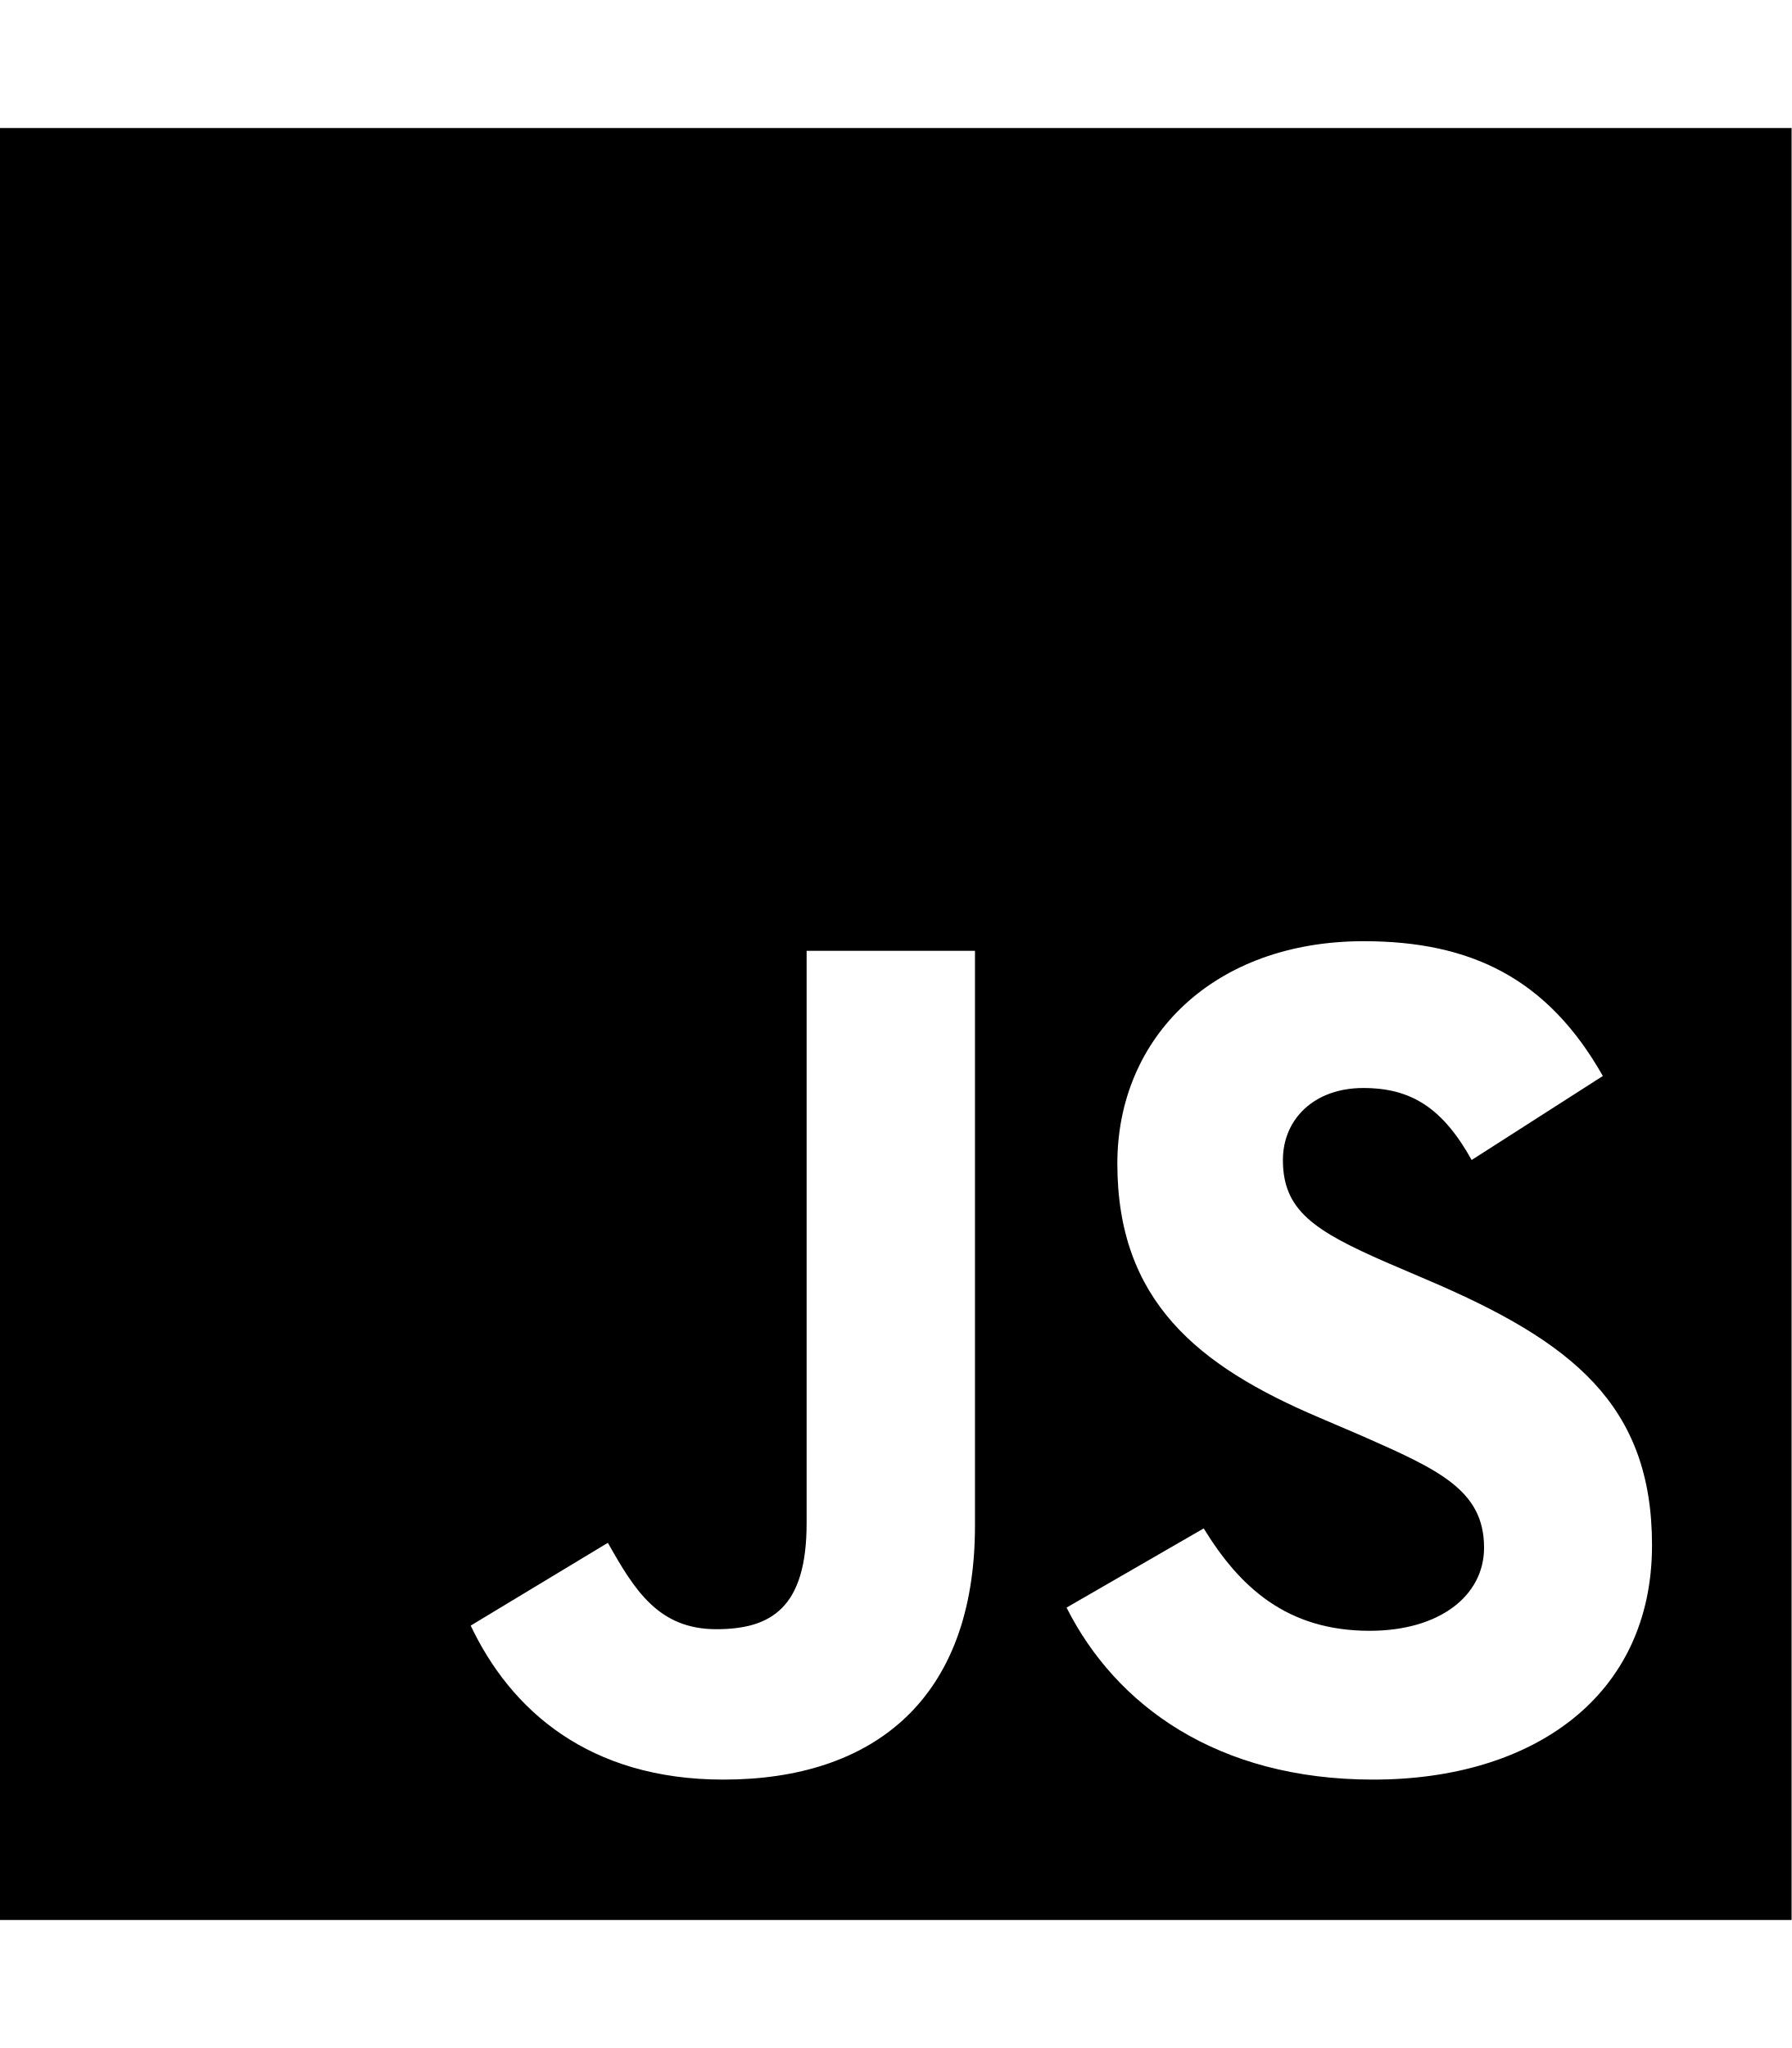
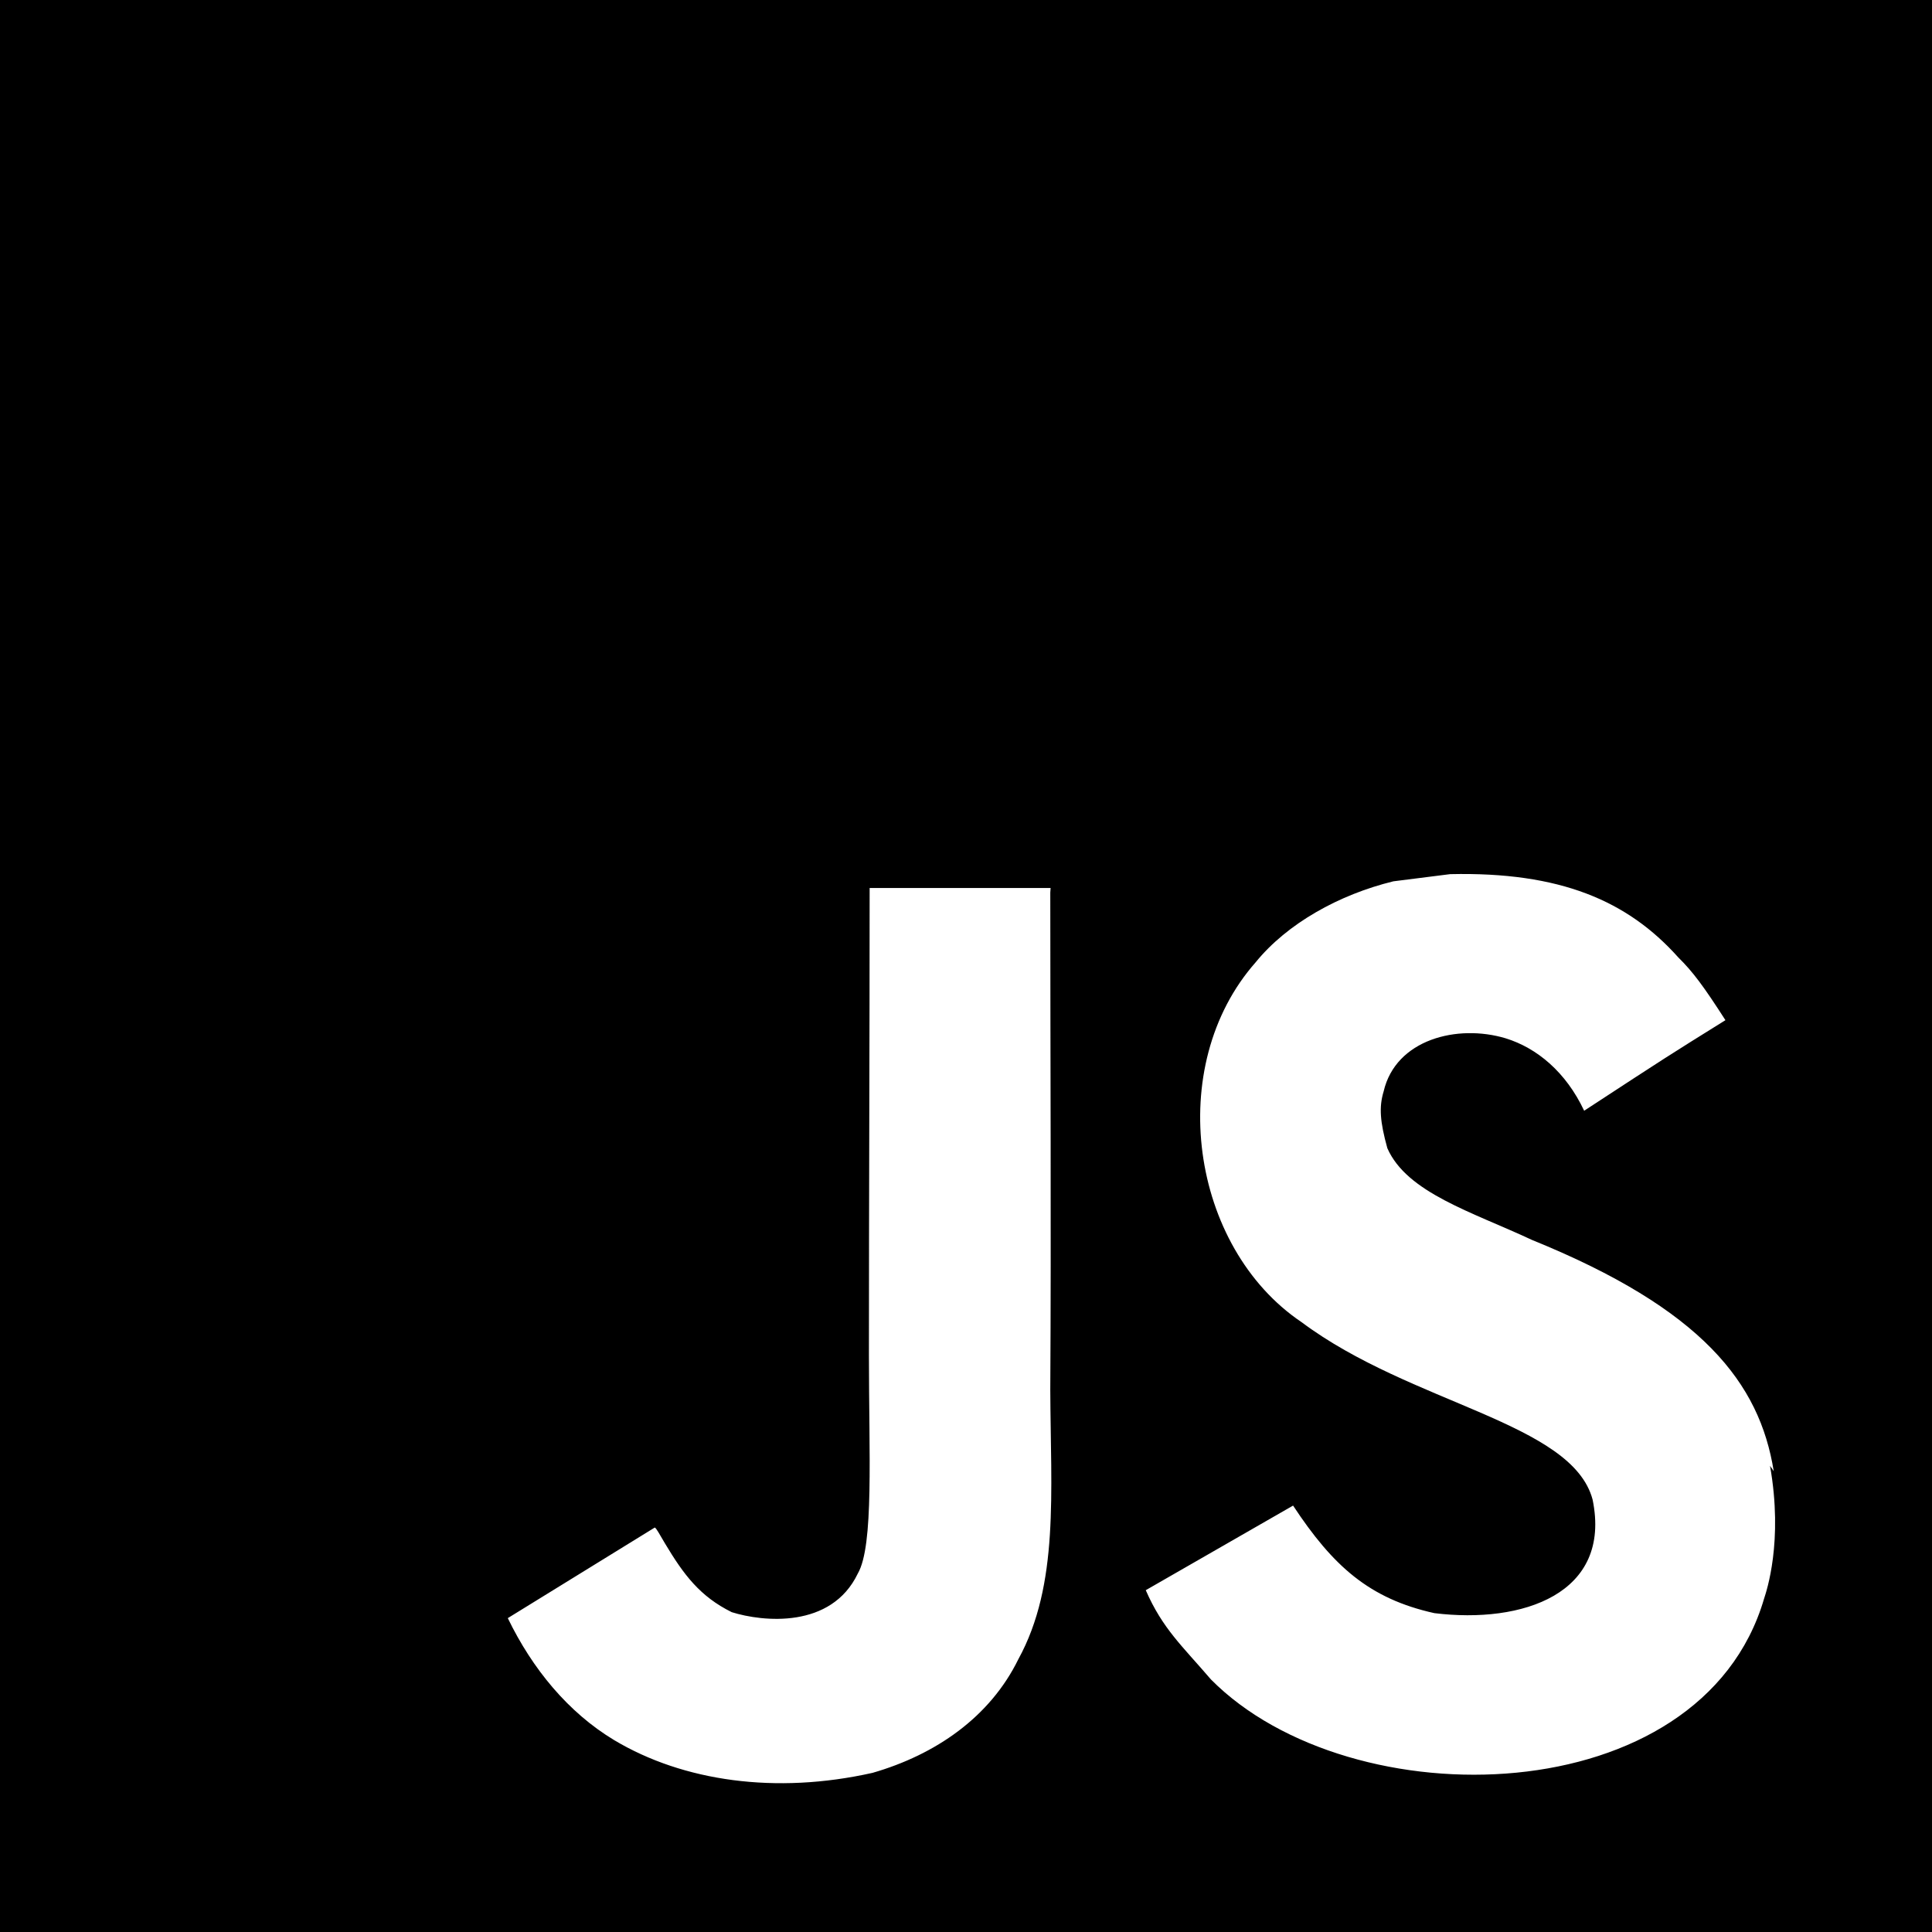
- <svg xmlns="http://www.w3.org/2000/svg" viewBox="0 0 448 512">
-   <path d="M0 32v448h448V32H0zm243.8 349.4c0 43.6-25.6 63.5-62.9 63.5-33.7 0-53.2-17.4-63.2-38.5l34.3-20.7c6.6 11.7 12.6 21.6 27.1 21.6 13.8 0 22.6-5.4 22.6-26.5V237.7h42.1v143.7zm99.6 63.5c-39.1 0-64.4-18.6-76.7-43l34.3-19.8c9 14.7 20.8 25.6 41.5 25.6 17.4 0 28.6-8.7 28.6-20.8 0-14.4-11.4-19.5-30.7-28l-10.5-4.5c-30.4-12.9-50.5-29.2-50.5-63.5 0-31.6 24.1-55.6 61.6-55.6 26.8 0 46 9.3 59.8 33.7L368 290c-7.2-12.9-15-18-27.1-18-12.3 0-20.1 7.8-20.1 18 0 12.6 7.8 17.7 25.9 25.6l10.5 4.5c35.8 15.3 55.9 31 55.9 66.2 0 37.8-29.8 58.6-69.7 58.6z" />
+ <svg xmlns="http://www.w3.org/2000/svg" enable-background="new 0 0 24 24" viewBox="0 0 24 24">
+   <path d="M0,24h24V0H0V24z M19.784,18.629c-0.255-0.961-2.251-1.185-3.616-2.205c-1.38-0.93-1.709-3.18-0.569-4.471c0.39-0.48,1.034-0.84,1.71-1.005l0.705-0.089c1.365-0.031,2.204,0.329,2.834,1.034c0.182,0.179,0.316,0.36,0.586,0.78c-0.721,0.449-0.721,0.449-1.755,1.125c-0.226-0.48-0.586-0.78-0.976-0.9c-0.6-0.18-1.365,0.014-1.515,0.66c-0.059,0.195-0.045,0.375,0.046,0.705c0.243,0.555,1.061,0.795,1.797,1.14c2.115,0.858,2.828,1.778,3.003,2.873l-0.046-0.067c0.166,0.945-0.045,1.56-0.074,1.65c-0.781,2.67-5.131,2.76-6.871,1.004c-0.36-0.42-0.6-0.629-0.81-1.109l1.83-1.051c0.495,0.75,0.944,1.156,1.755,1.336C18.914,20.174,20.024,19.799,19.784,18.629z M8.133,18.976c0.017,0,0.064,0.091,0.127,0.196c0.233,0.389,0.434,0.659,0.83,0.855c0.386,0.121,1.236,0.209,1.566-0.48c0.201-0.348,0.138-1.479,0.138-2.711c0-1.941,0.009-3.867,0.009-5.805h2.248l-0.004,0.056c0,2.07,0.012,4.125,0,6.179c0.005,1.276,0.113,2.416-0.397,3.346c-0.353,0.72-1.028,1.185-1.811,1.411c-1.203,0.27-2.352,0.105-3.207-0.405c-0.574-0.345-1.019-0.887-1.324-1.517L8.133,18.976z" />
</svg>
